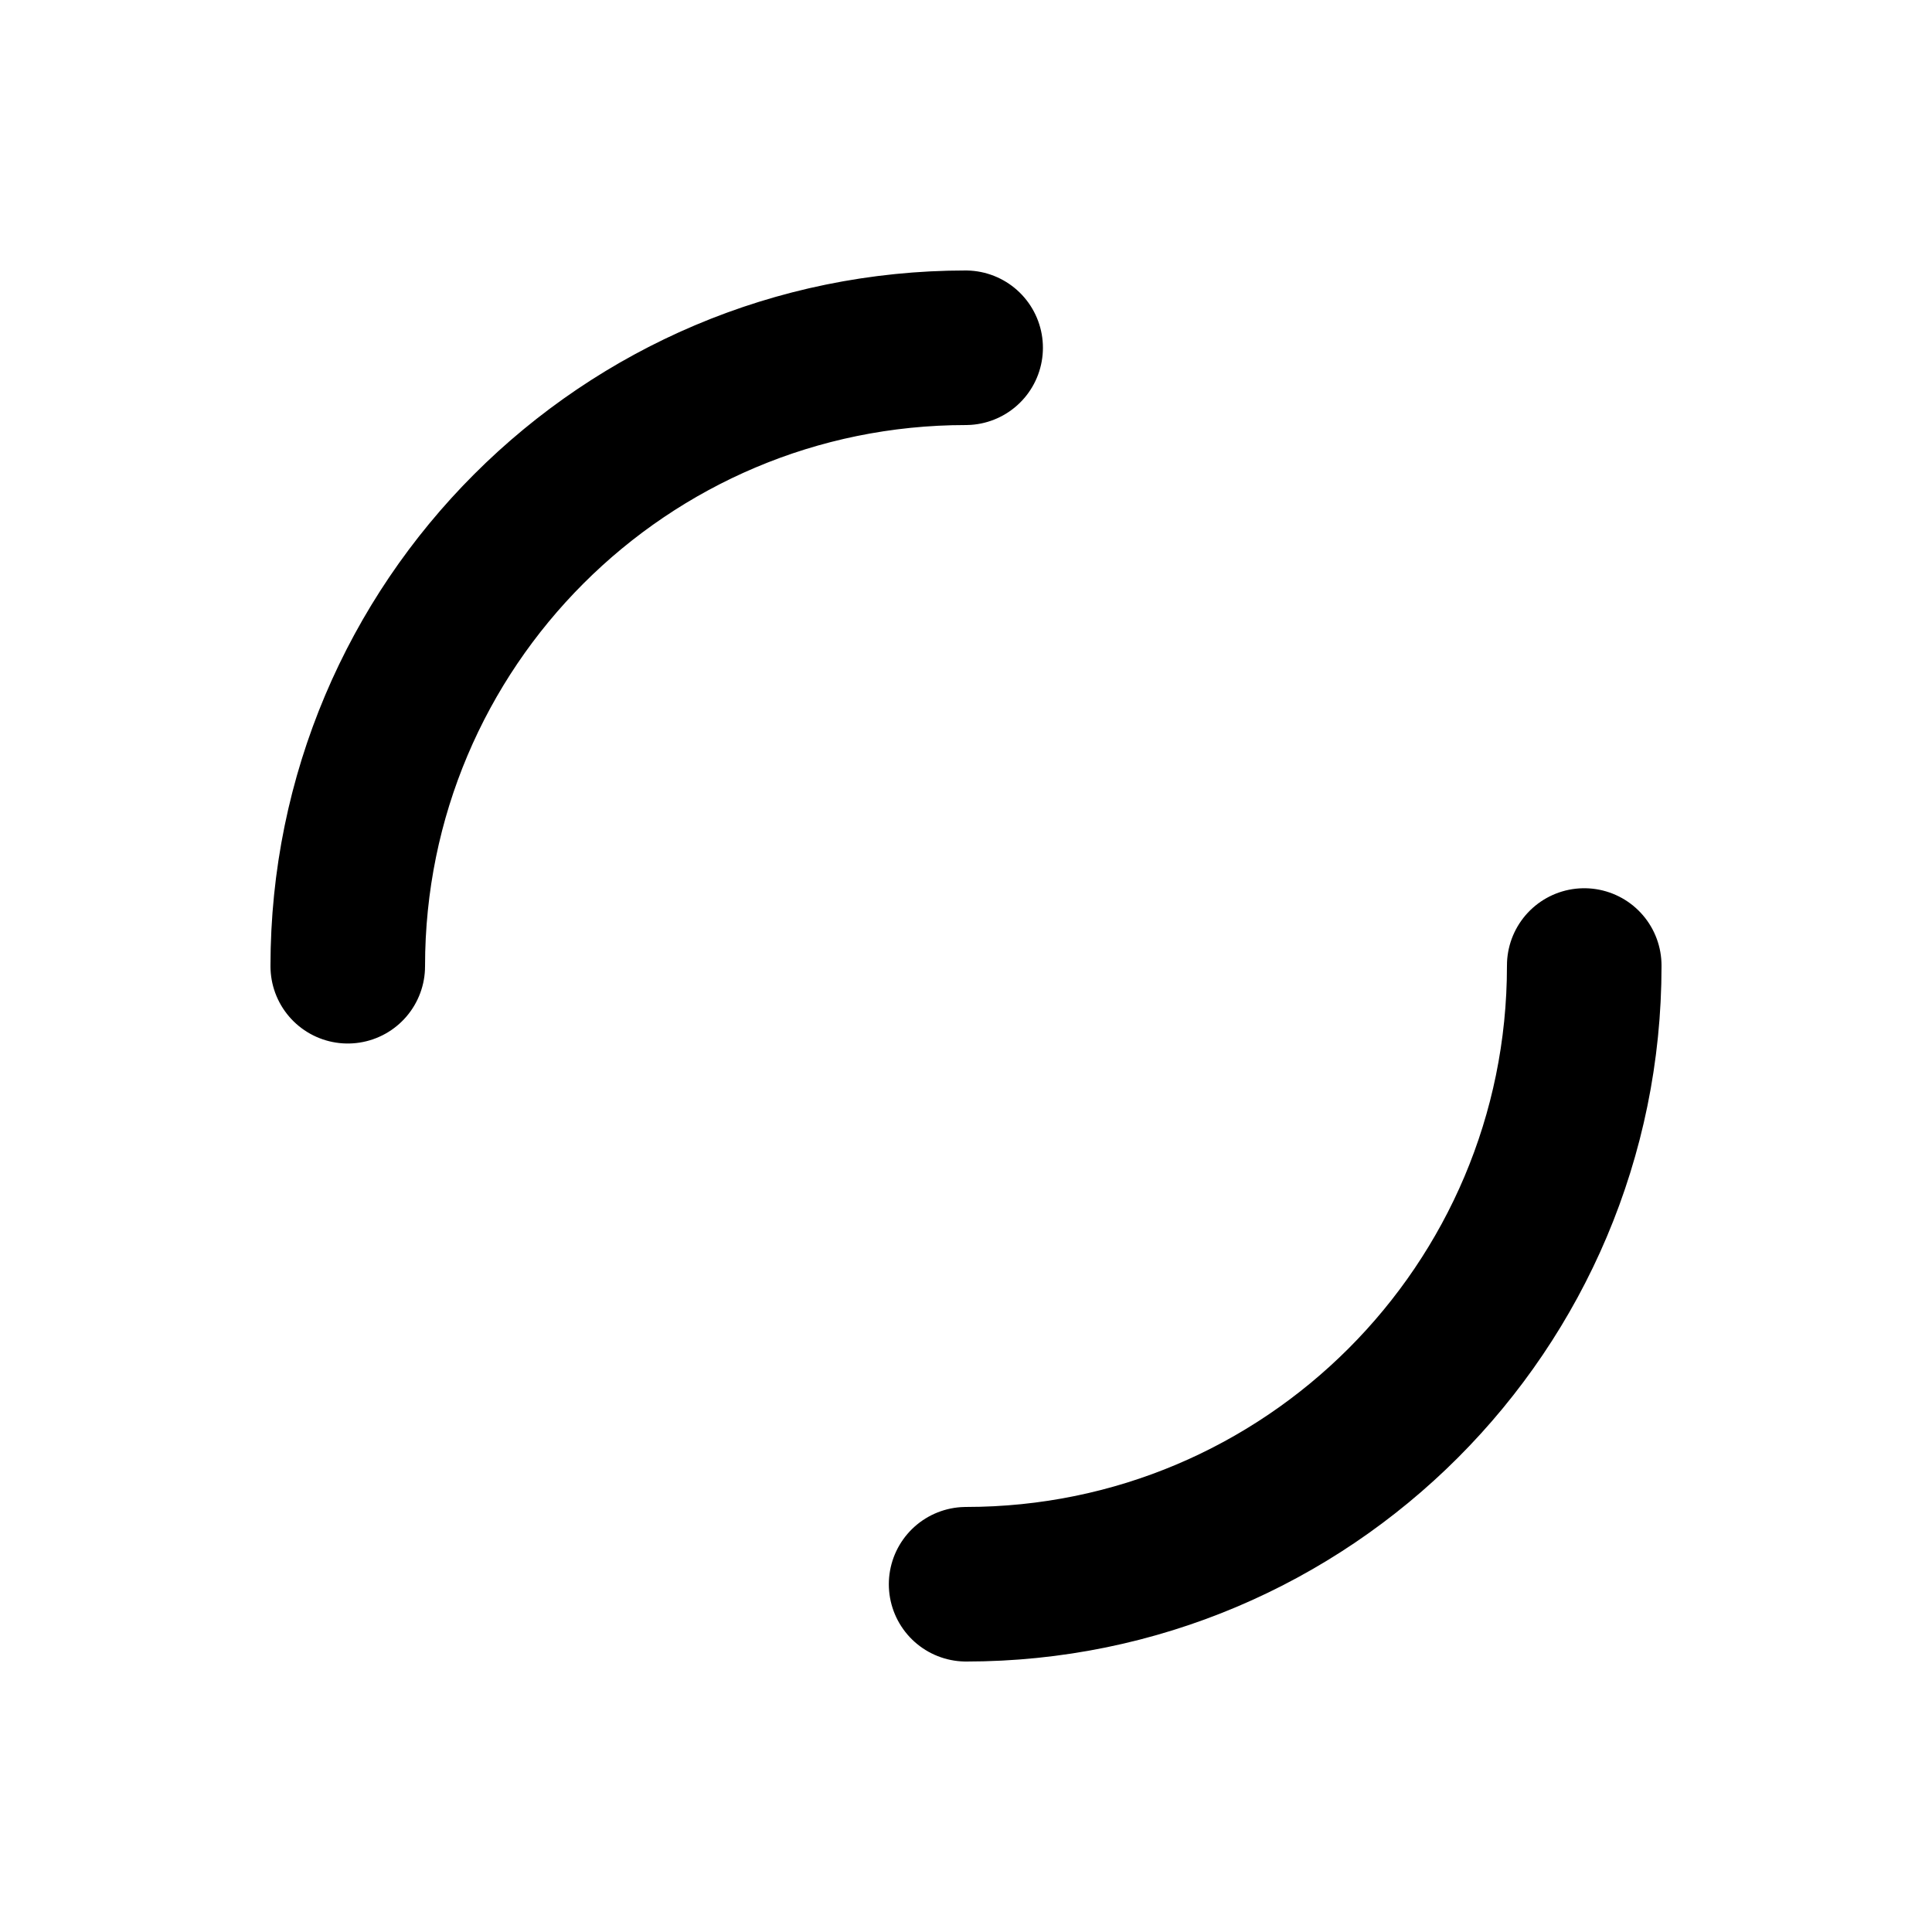
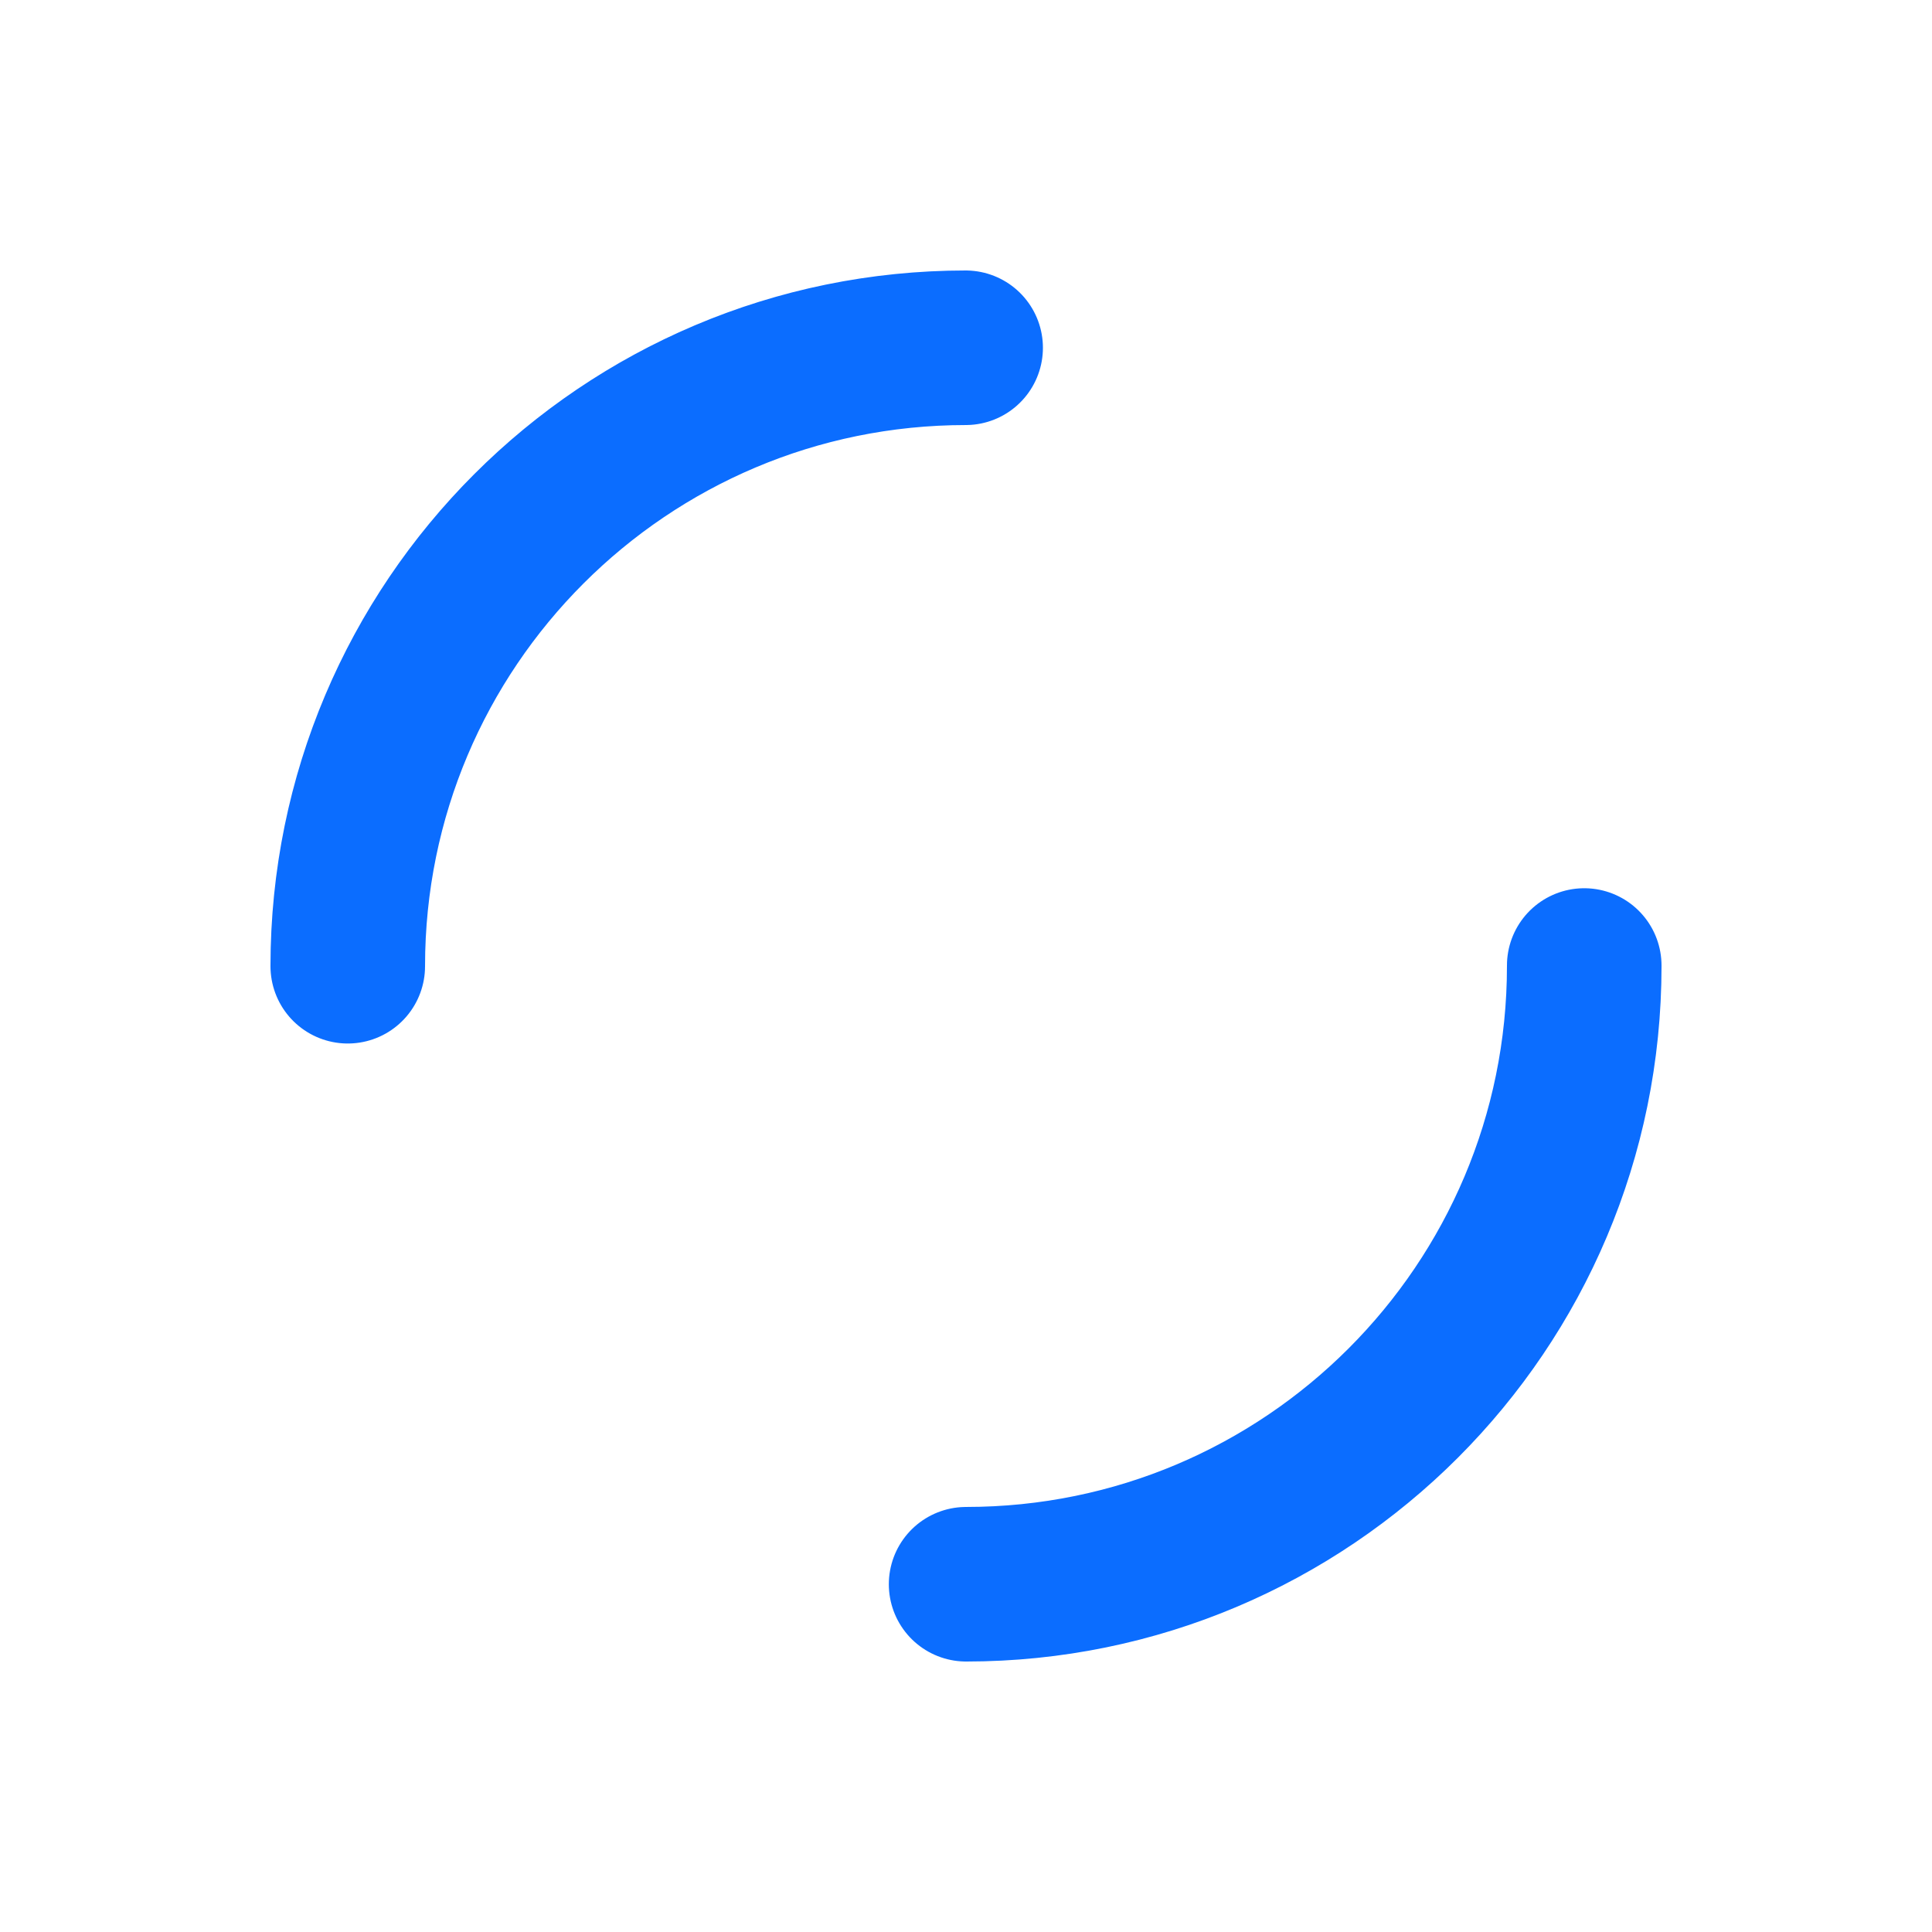
- <svg xmlns="http://www.w3.org/2000/svg" style="margin: auto; background: rgb(241, 242, 243); display: block; shape-rendering: auto;" width="200px" height="200px" viewBox="0 0 100 100" preserveAspectRatio="xMidYMid">
-   <circle cx="50" cy="50" r="32" stroke-width="8" stroke="#000000" stroke-dasharray="50.265 50.265" fill="none" stroke-linecap="round">
+ <svg xmlns="http://www.w3.org/2000/svg" style="margin: auto; display: block; shape-rendering: auto;" width="200px" height="200px" viewBox="0 0 100 100" preserveAspectRatio="xMidYMid">
+   <circle cx="50" cy="50" r="32" stroke-width="8" stroke="#0B6DFF" stroke-dasharray="50.265 50.265" fill="none" stroke-linecap="round">
    <animateTransform attributeName="transform" type="rotate" repeatCount="indefinite" dur="1s" keyTimes="0;1" values="0 50 50;360 50 50" />
  </circle>
</svg>
